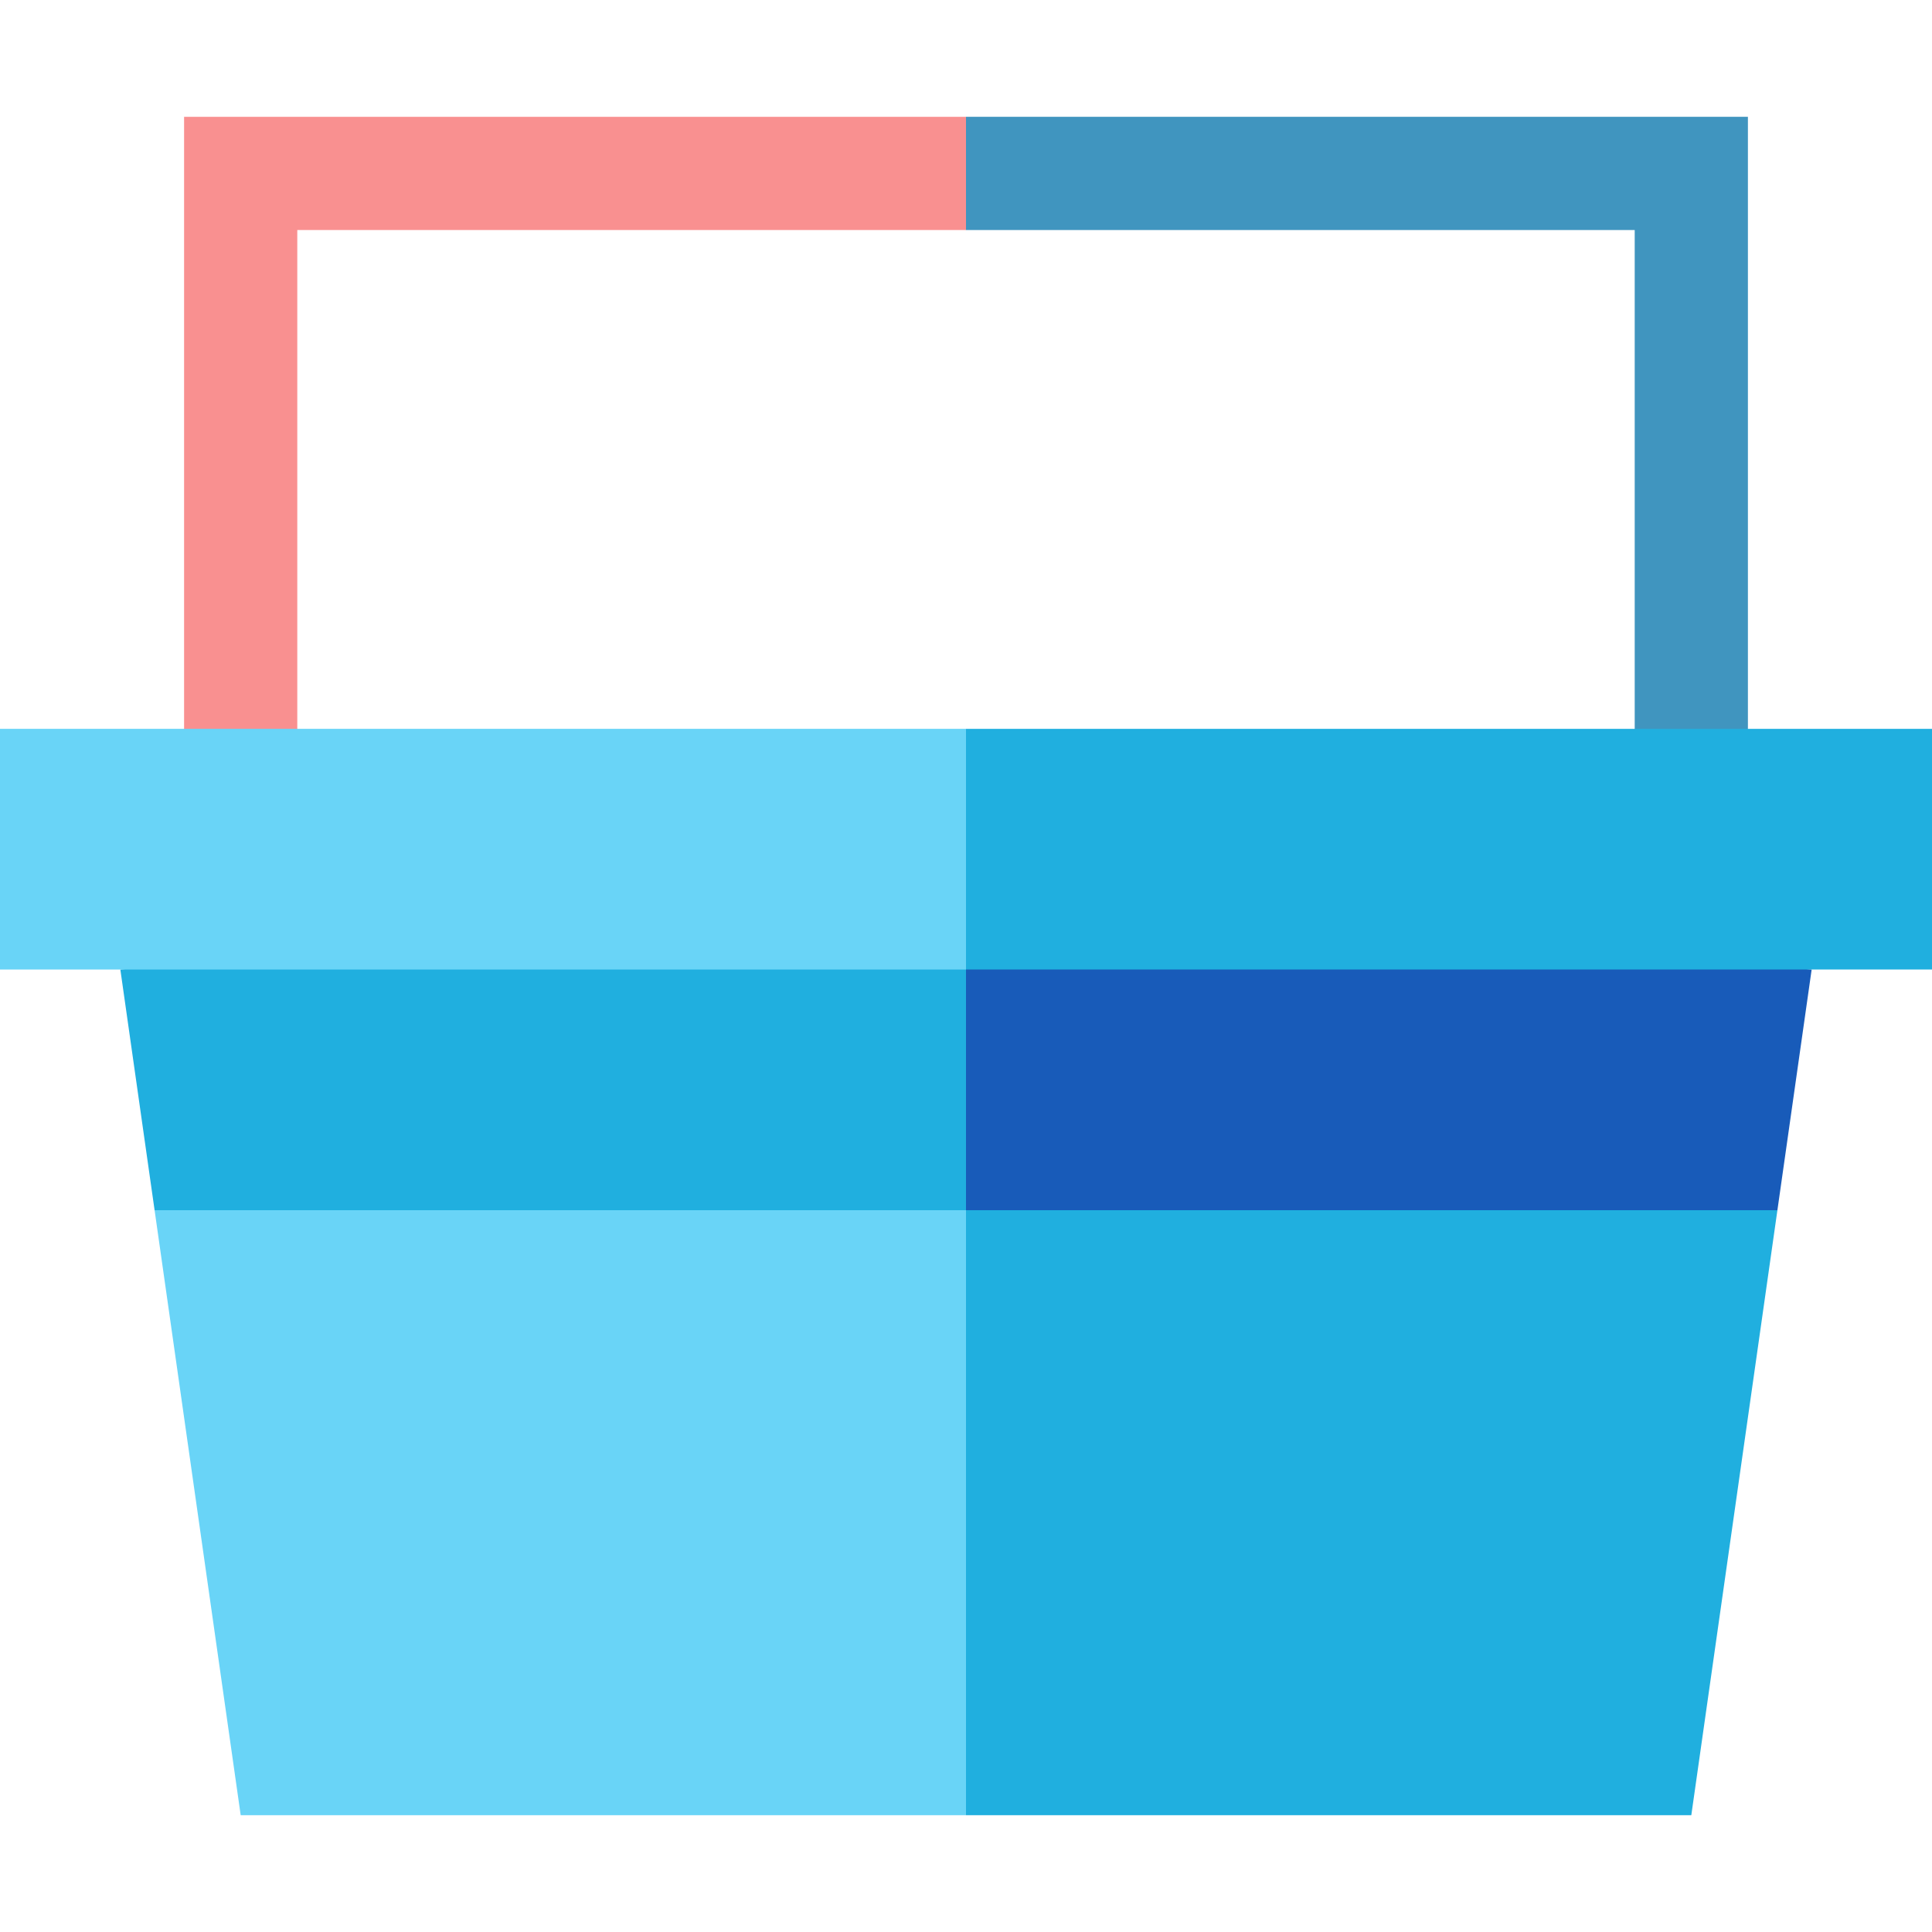
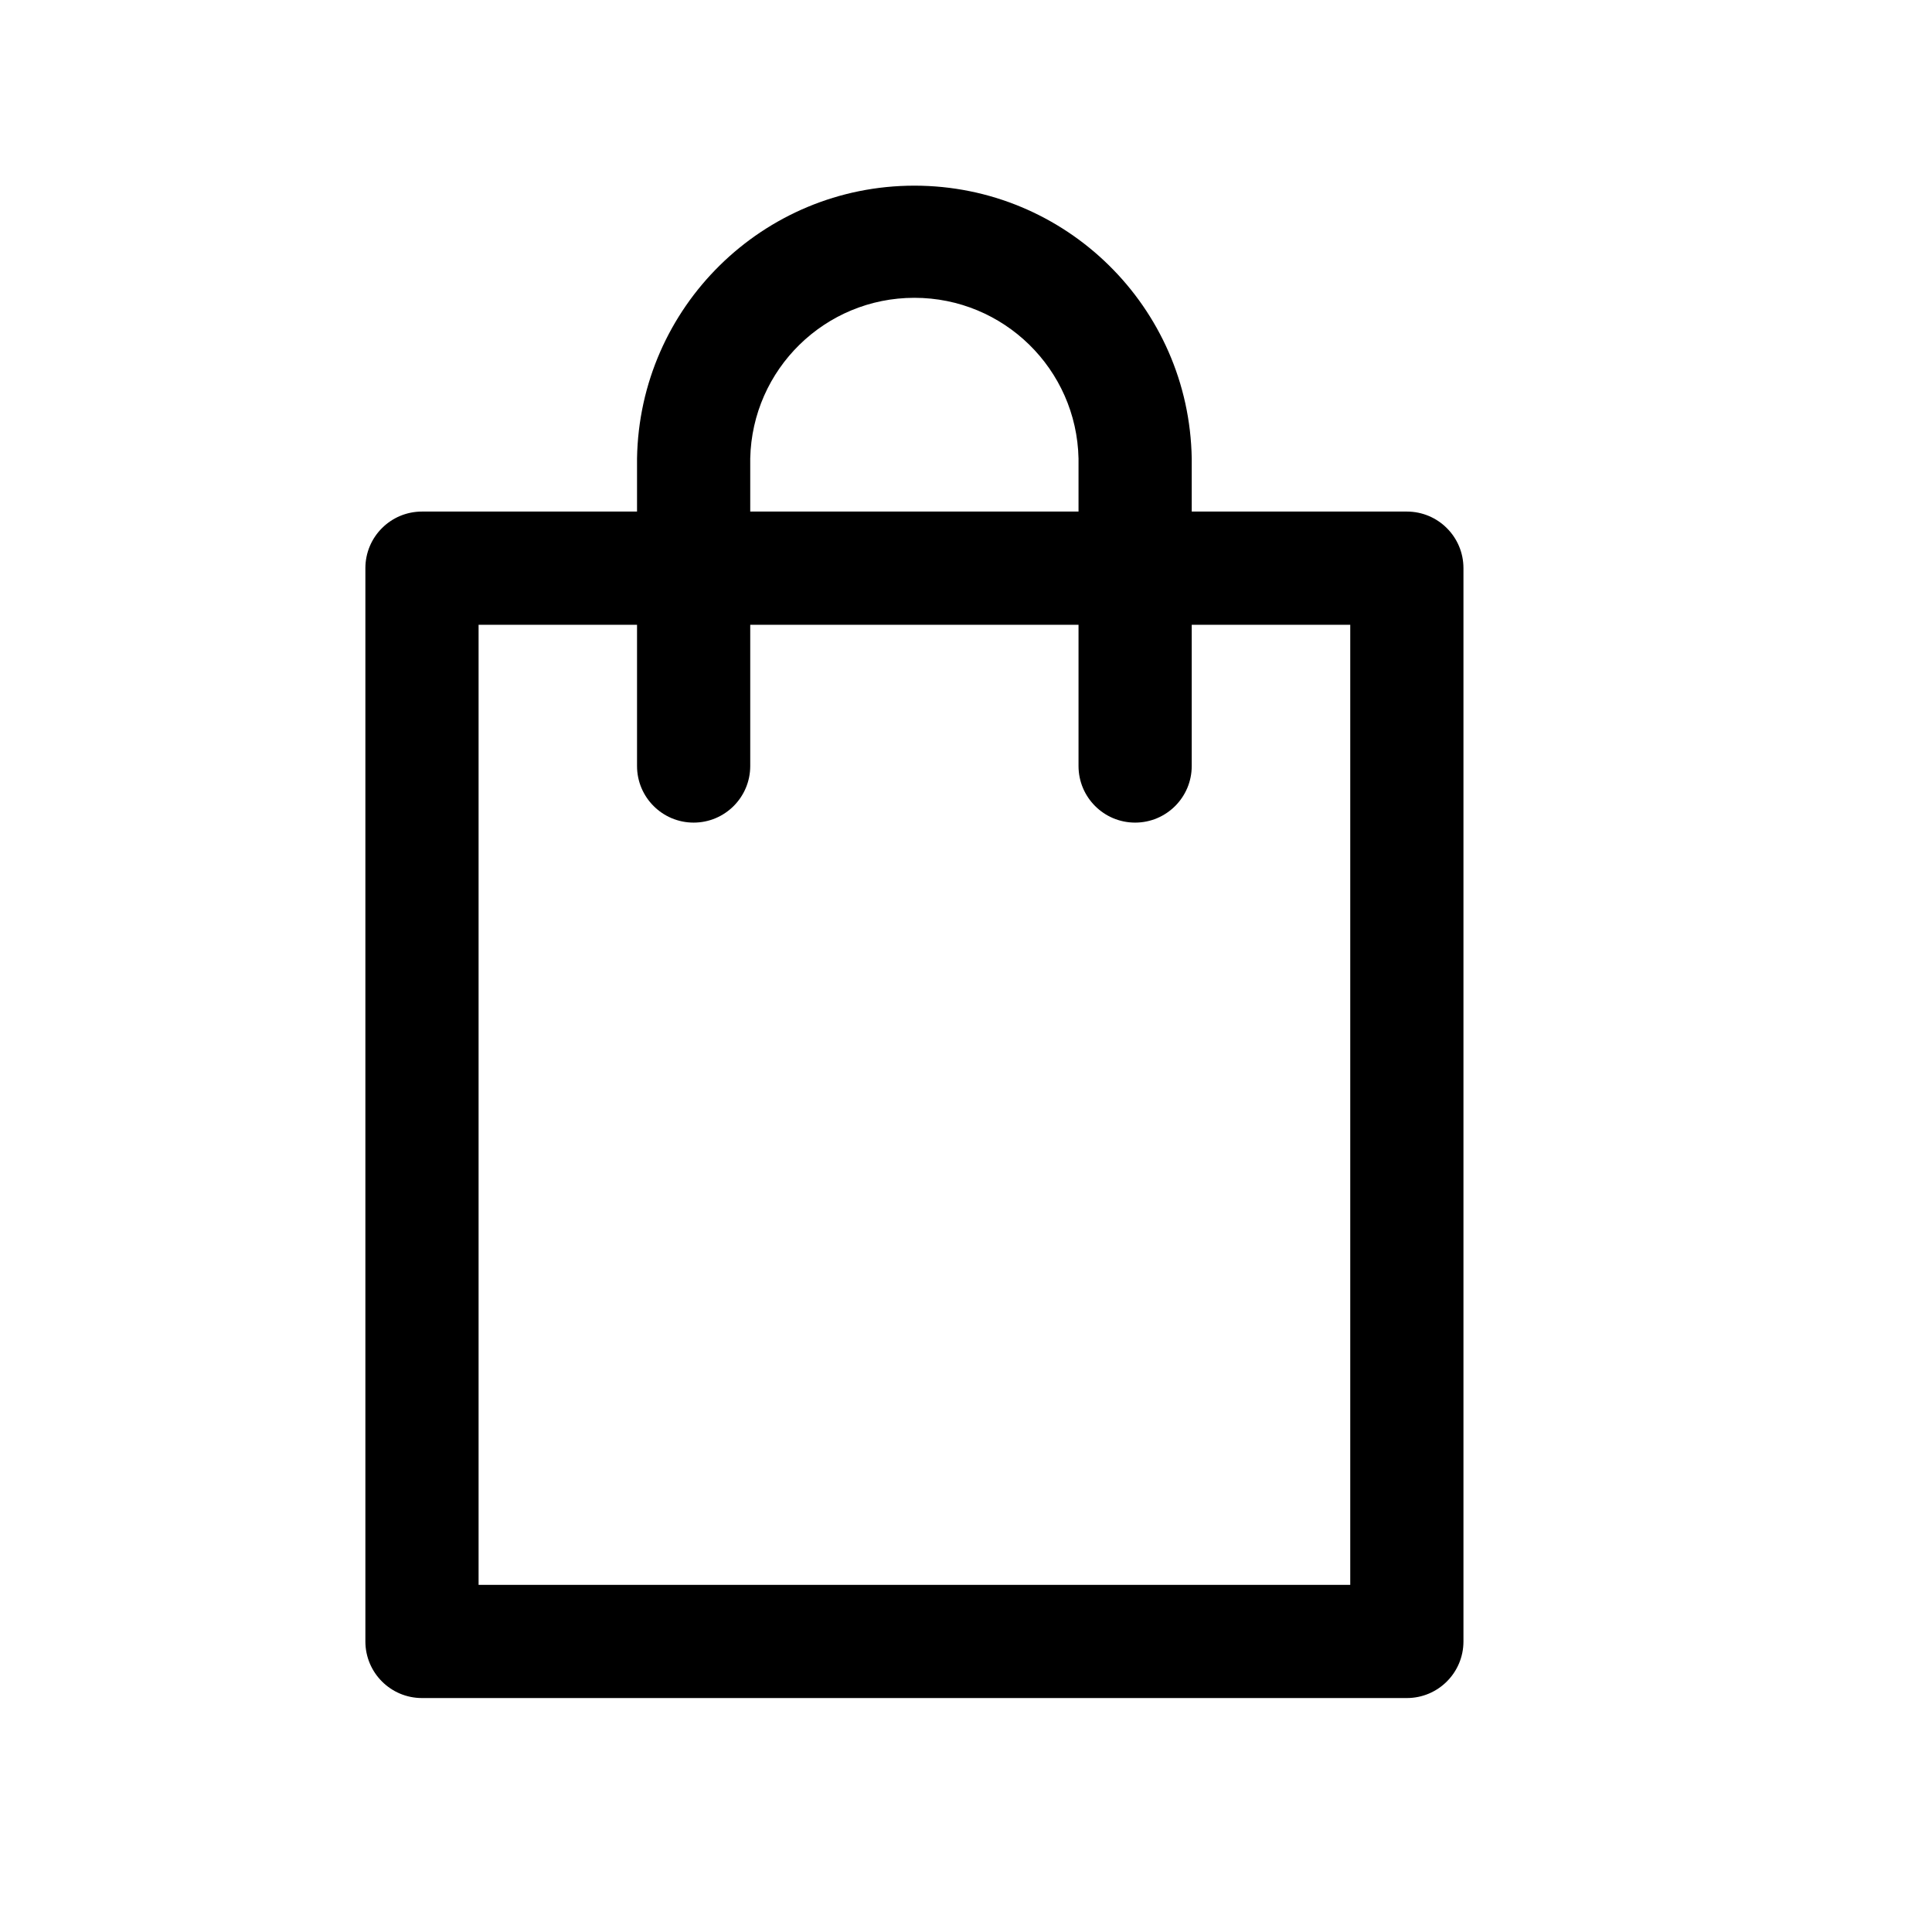
- <svg xmlns="http://www.w3.org/2000/svg" id="Layer_1" enable-background="new 0 0 512 512" viewBox="0 0 512 512">
-   <path d="m256 481.042h192.215l22.815-160.322-235.046-20.016z" fill="#2fc0f0" style="fill: rgb(32, 175, 223);" />
-   <path d="m40.97 320.72 22.815 160.322h192.215v-180.338z" fill="#9ee2f8" style="fill: rgb(105, 212, 247);" />
-   <path d="m433.214 223.173h30v-192.215h-207.214l-10.008 14.766 10.008 15.234h177.214z" fill="#e1ebf0" style="fill: rgb(64, 149, 191);" />
-   <path d="m48.786 30.958v192.215h30v-162.215h177.214v-30z" fill="#fff5f5" style="fill: rgb(249, 144, 144);" />
-   <path d="m235.984 236.918 20.016 83.802h215.03l9.077-63.786z" fill="#2682ff" style="fill: rgb(24, 91, 185);" />
-   <path d="m256 236.918-224.107 20.016 9.077 63.786h215.03z" fill="#2fc0f0" style="fill: rgb(32, 175, 223);" />
-   <path d="m512 193.149h-256l-20.016 31.893 20.016 31.892h256z" fill="#2fc0f0" style="fill: rgb(32, 175, 223);" />
-   <path d="m0 193.149h256v63.785h-256z" fill="#9ee2f8" style="fill: rgb(105, 212, 247);" />
+ <svg xmlns="http://www.w3.org/2000/svg" viewBox="0 0 512 512">
+   <g data-name="1" id="_1">
+     <path d="M372.83,450h-261a15,15,0,0,1-15-15V150.57a15,15,0,0,1,15-15h261a15,15,0,0,1,15,15V435A15,15,0,0,1,372.83,450Zm-246-30h231V165.57h-231Z" />
+     <path d="M300.82,218a15,15,0,0,1-15-15V121.5a43.51,43.51,0,0,0-87,0V203a15,15,0,0,1-30,0V121.5a73.51,73.51,0,0,1,147,0V203A15,15,0,0,1,300.82,218Z" />
+   </g>
</svg>
